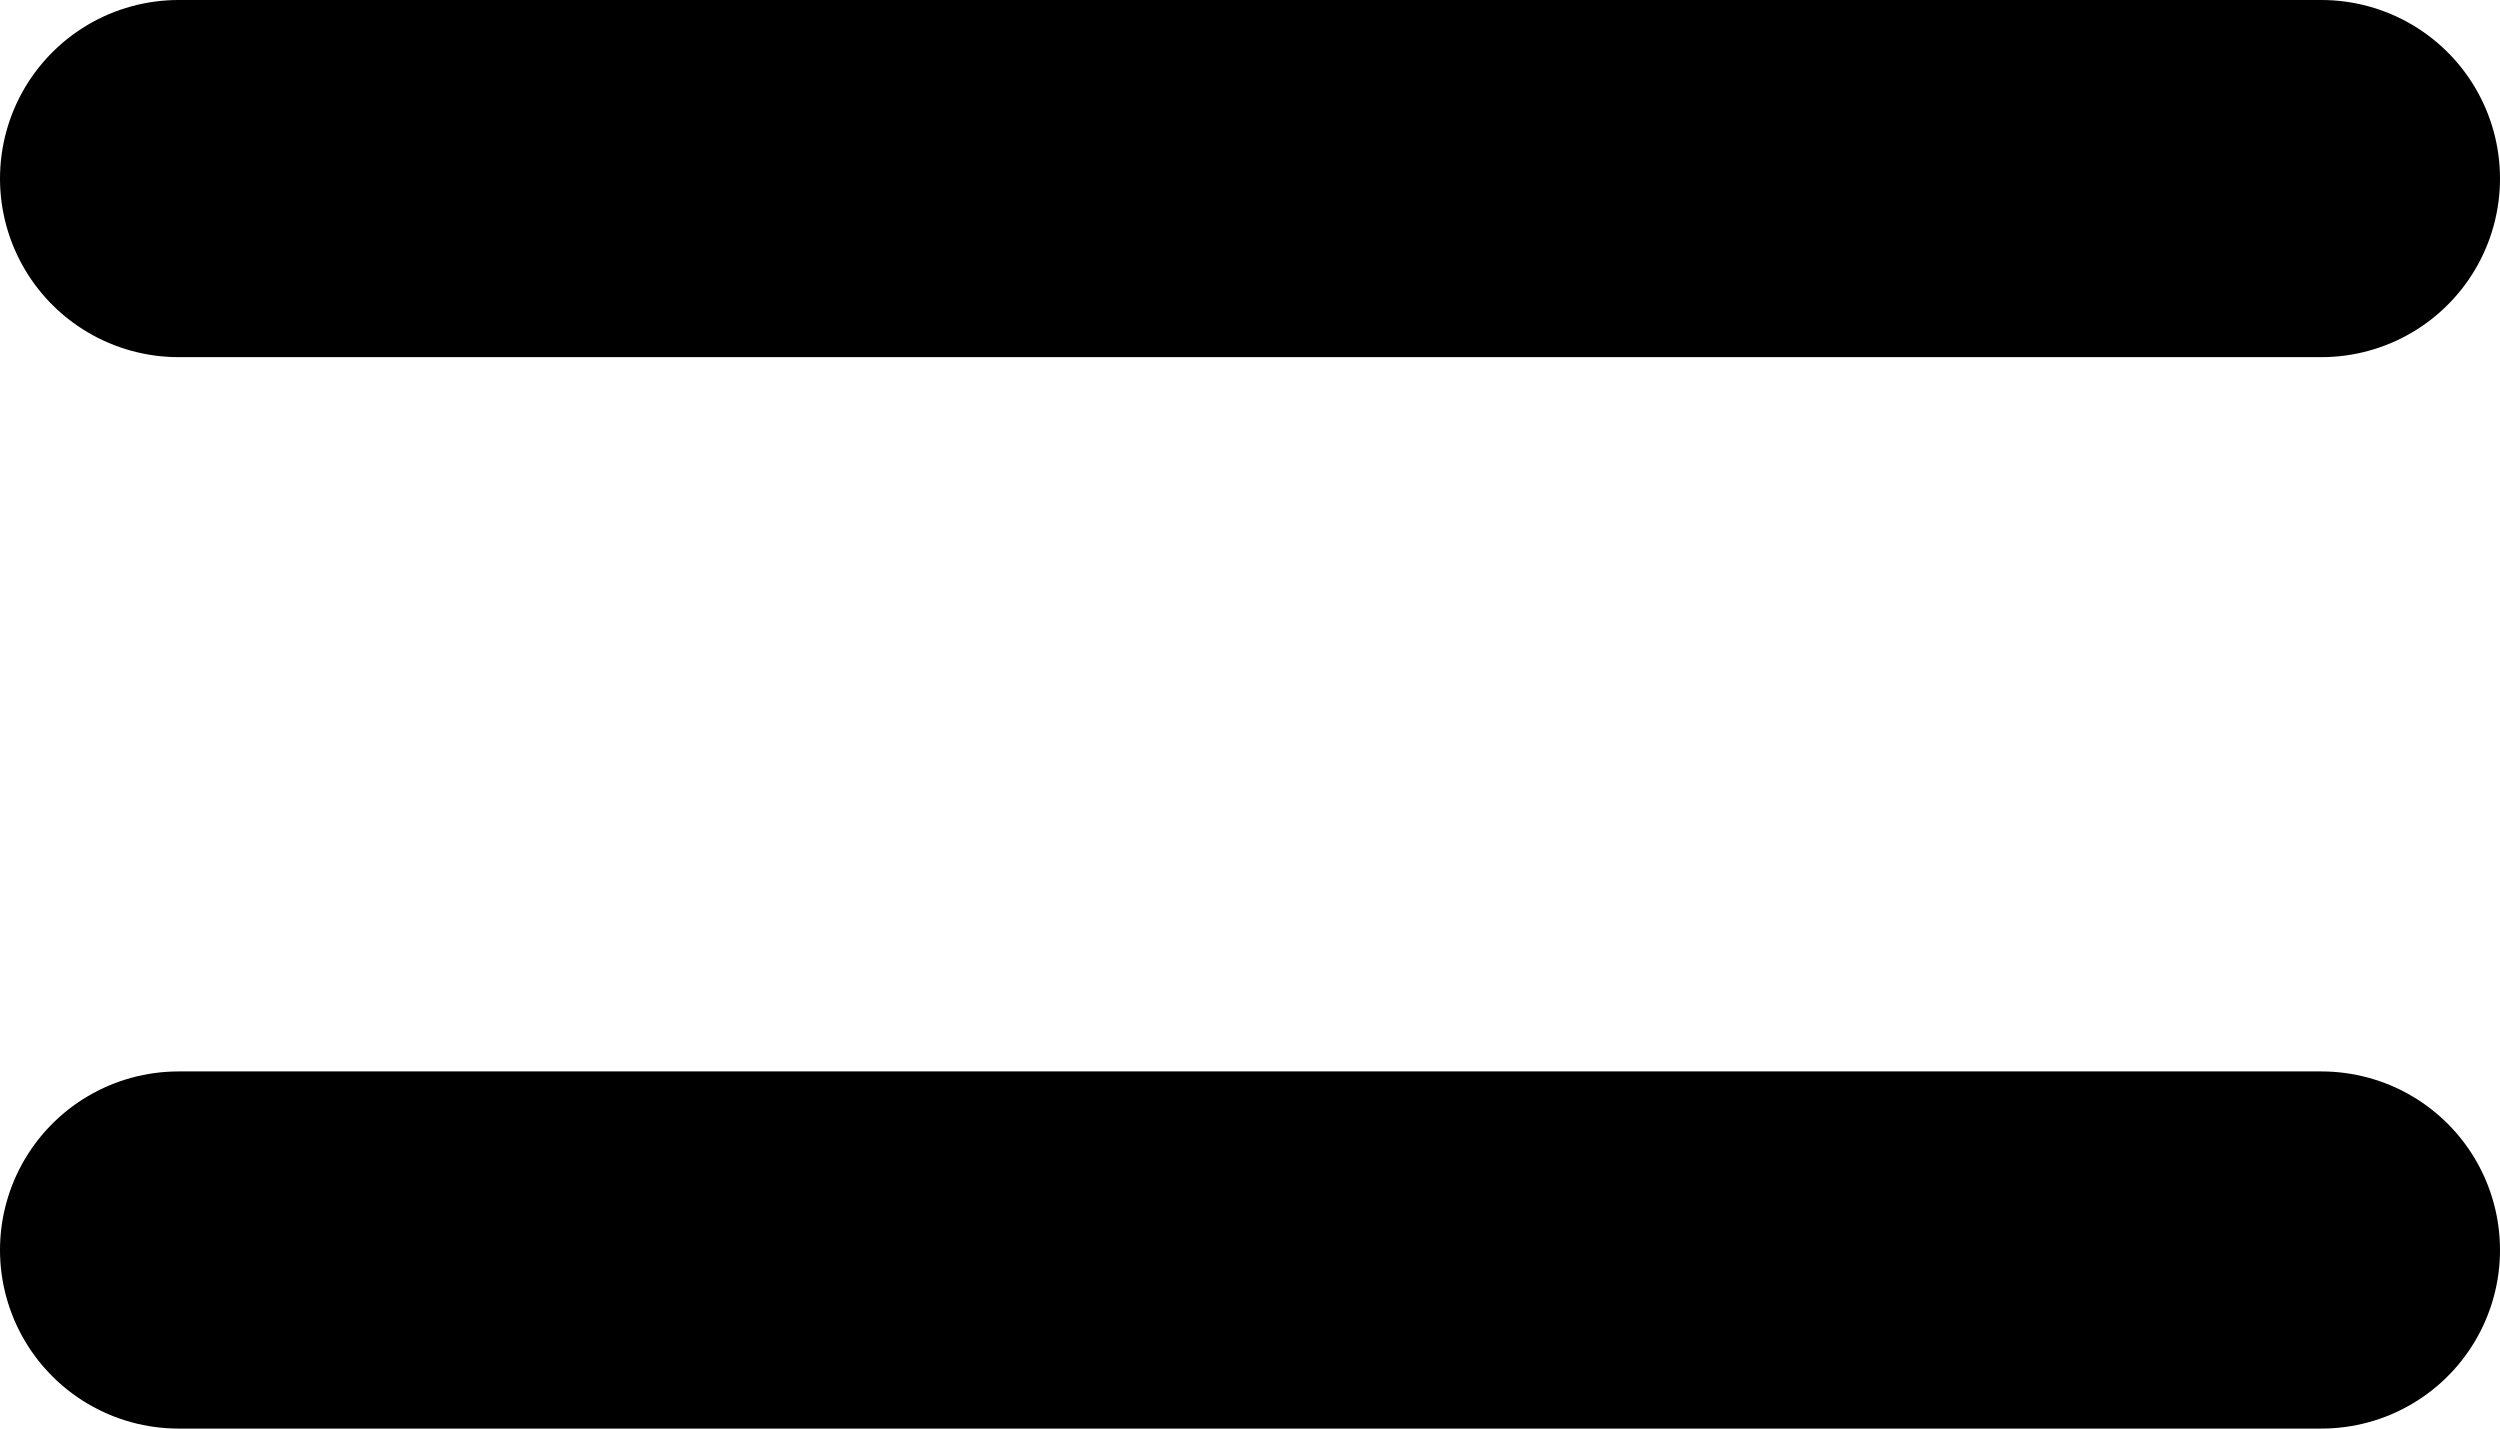
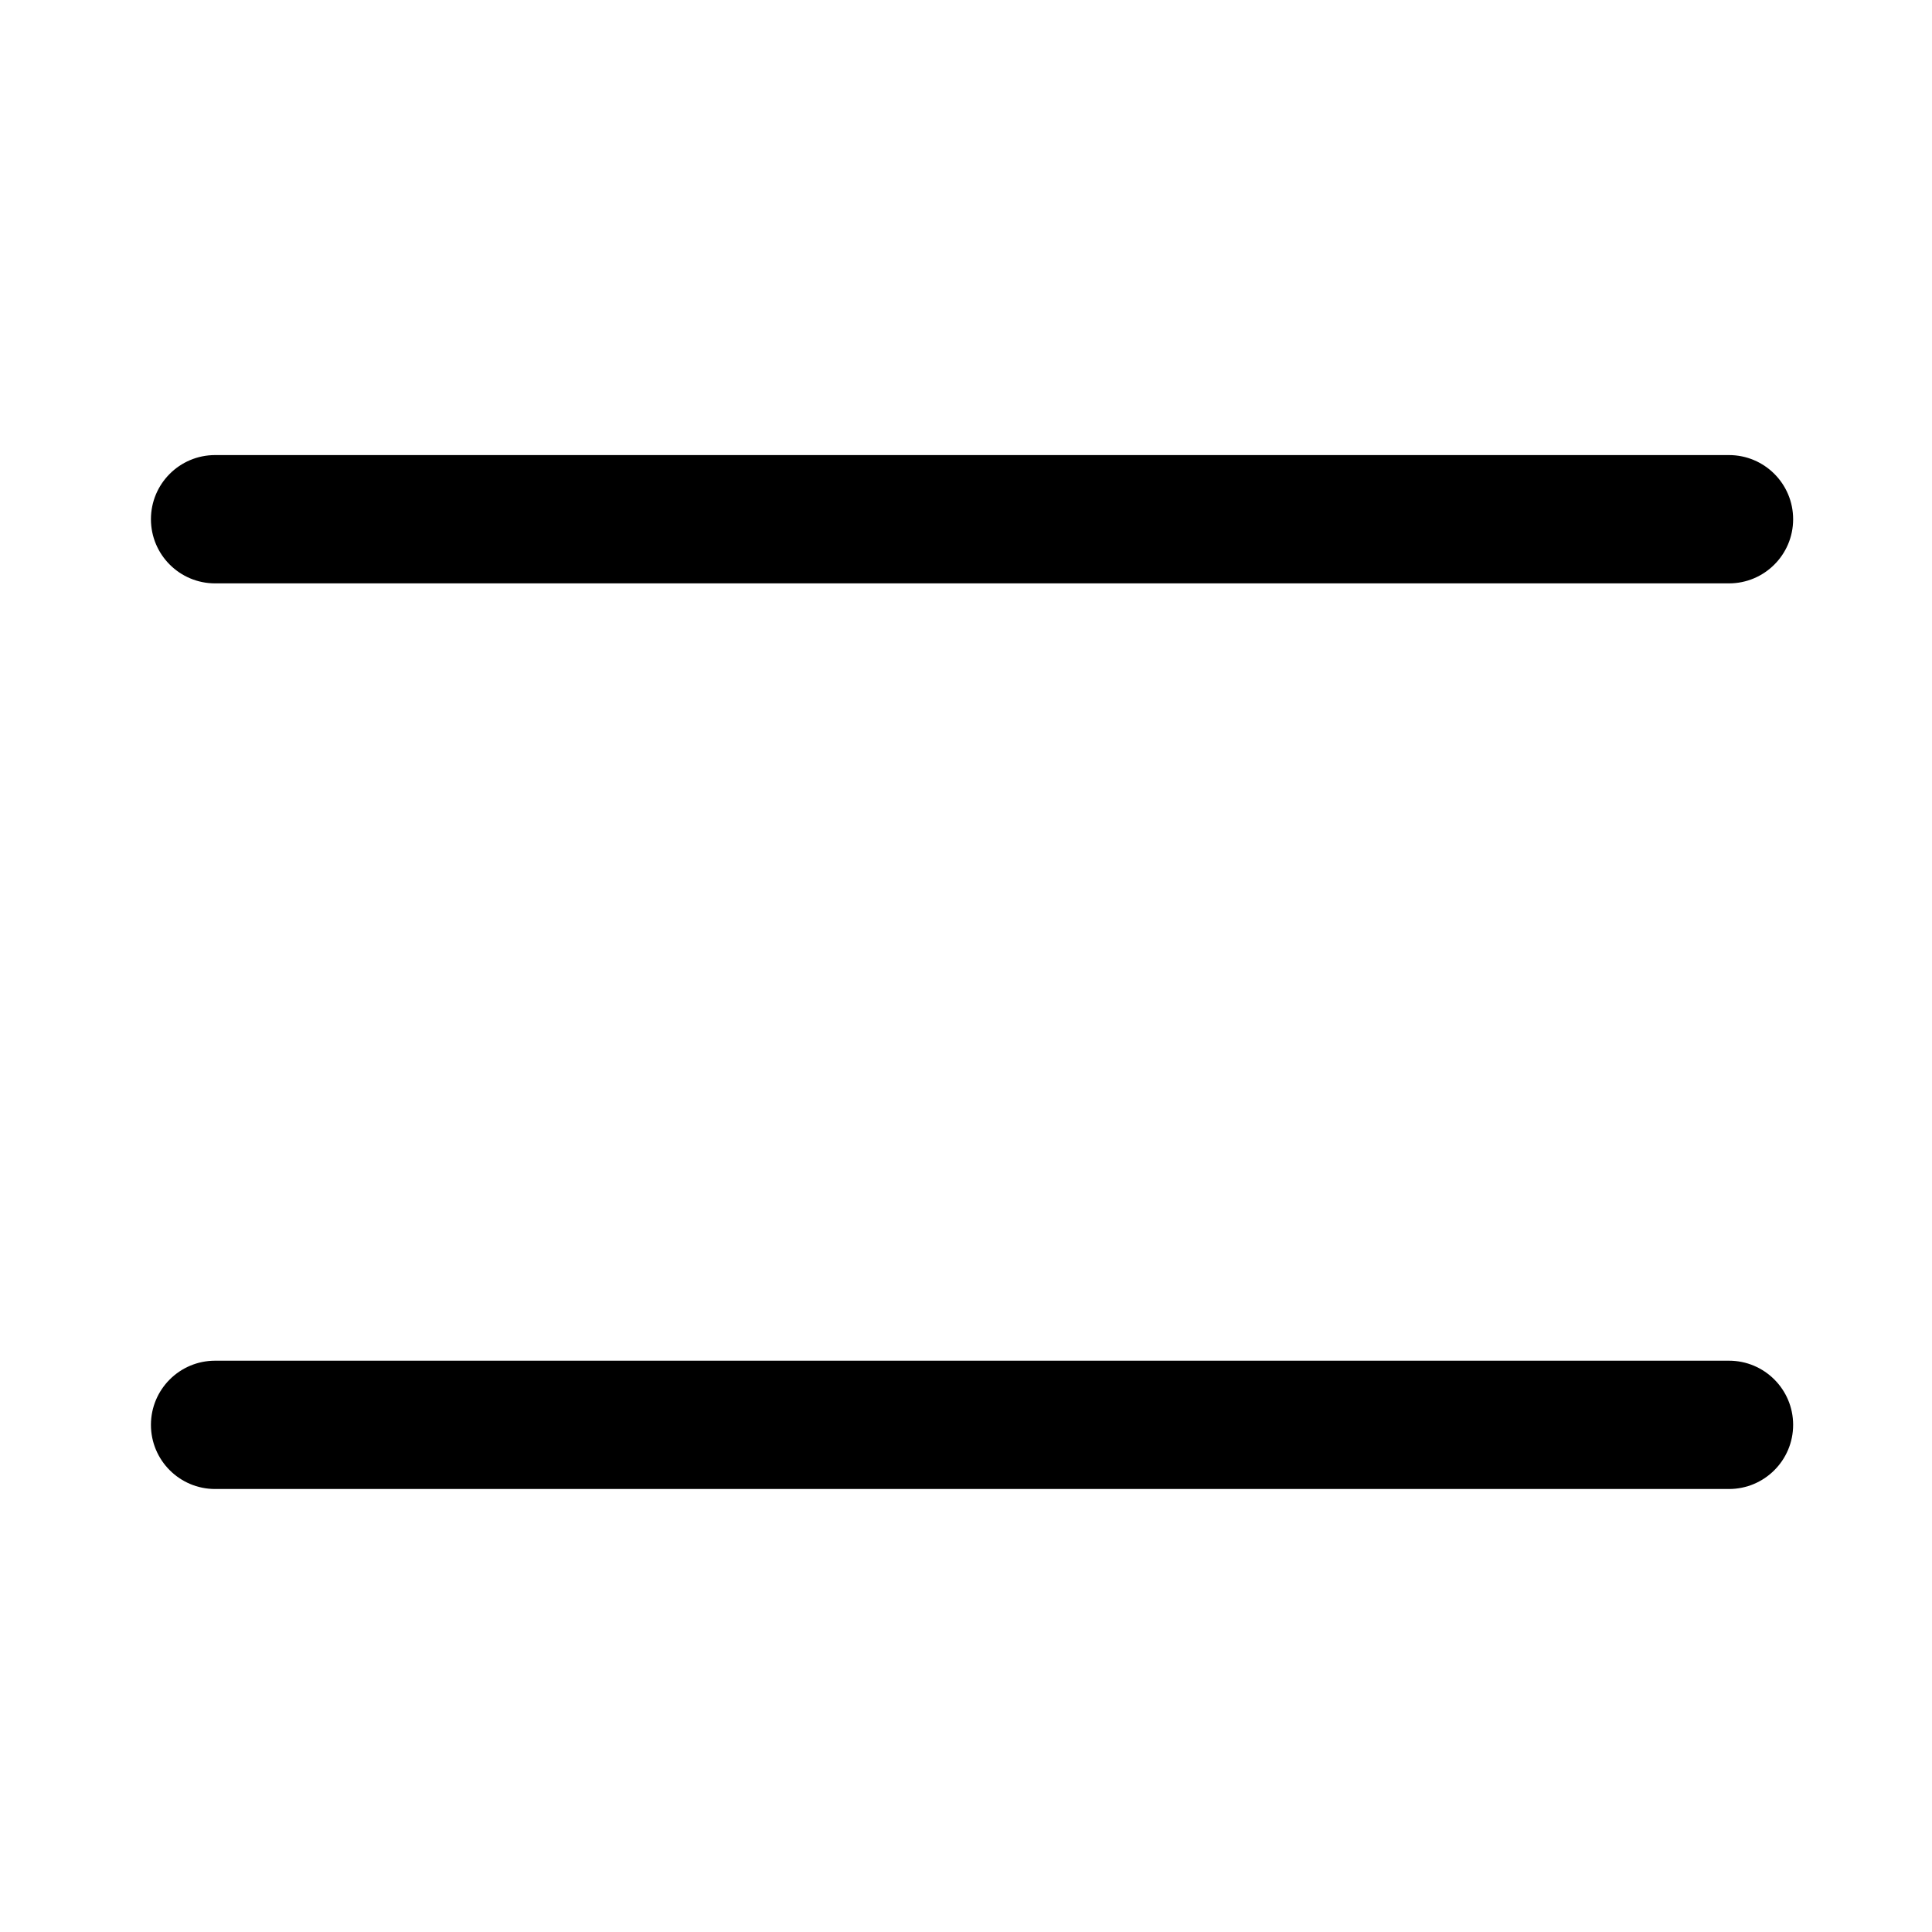
- <svg xmlns="http://www.w3.org/2000/svg" width="21" height="12" viewBox="0 0 21 12">
-   <g transform="translate(-1184 -38)">
-     <line x2="18" transform="translate(1185.5 39.5)" fill="none" stroke="#000" stroke-linecap="round" stroke-width="3" />
-     <line x2="18" transform="translate(1185.5 48.5)" fill="none" stroke="#000" stroke-linecap="round" stroke-width="3" />
+ <svg xmlns="http://www.w3.org/2000/svg" version="1.1" id="Capa_1" viewBox="0 0 512 512">
+   <g id="menu-icon" stroke-width="80">
+     <path d="M492,236H20c-11.046,0-20,8.954-20,20c0,11.046,8.954,20,20,20h472c11.046,0,20-8.954,20-20S503.046,236,492,236z" transform="translate(40 -80) scale(0.85)" />
+     <path d="M492,236H20c-11.046,0-20,8.954-20,20c0,11.046,8.954,20,20,20h472c11.046,0,20-8.954,20-20S503.046,236,492,236z" transform="translate(40 160) scale(0.85)" stroke-width="80" />
  </g>
</svg>
